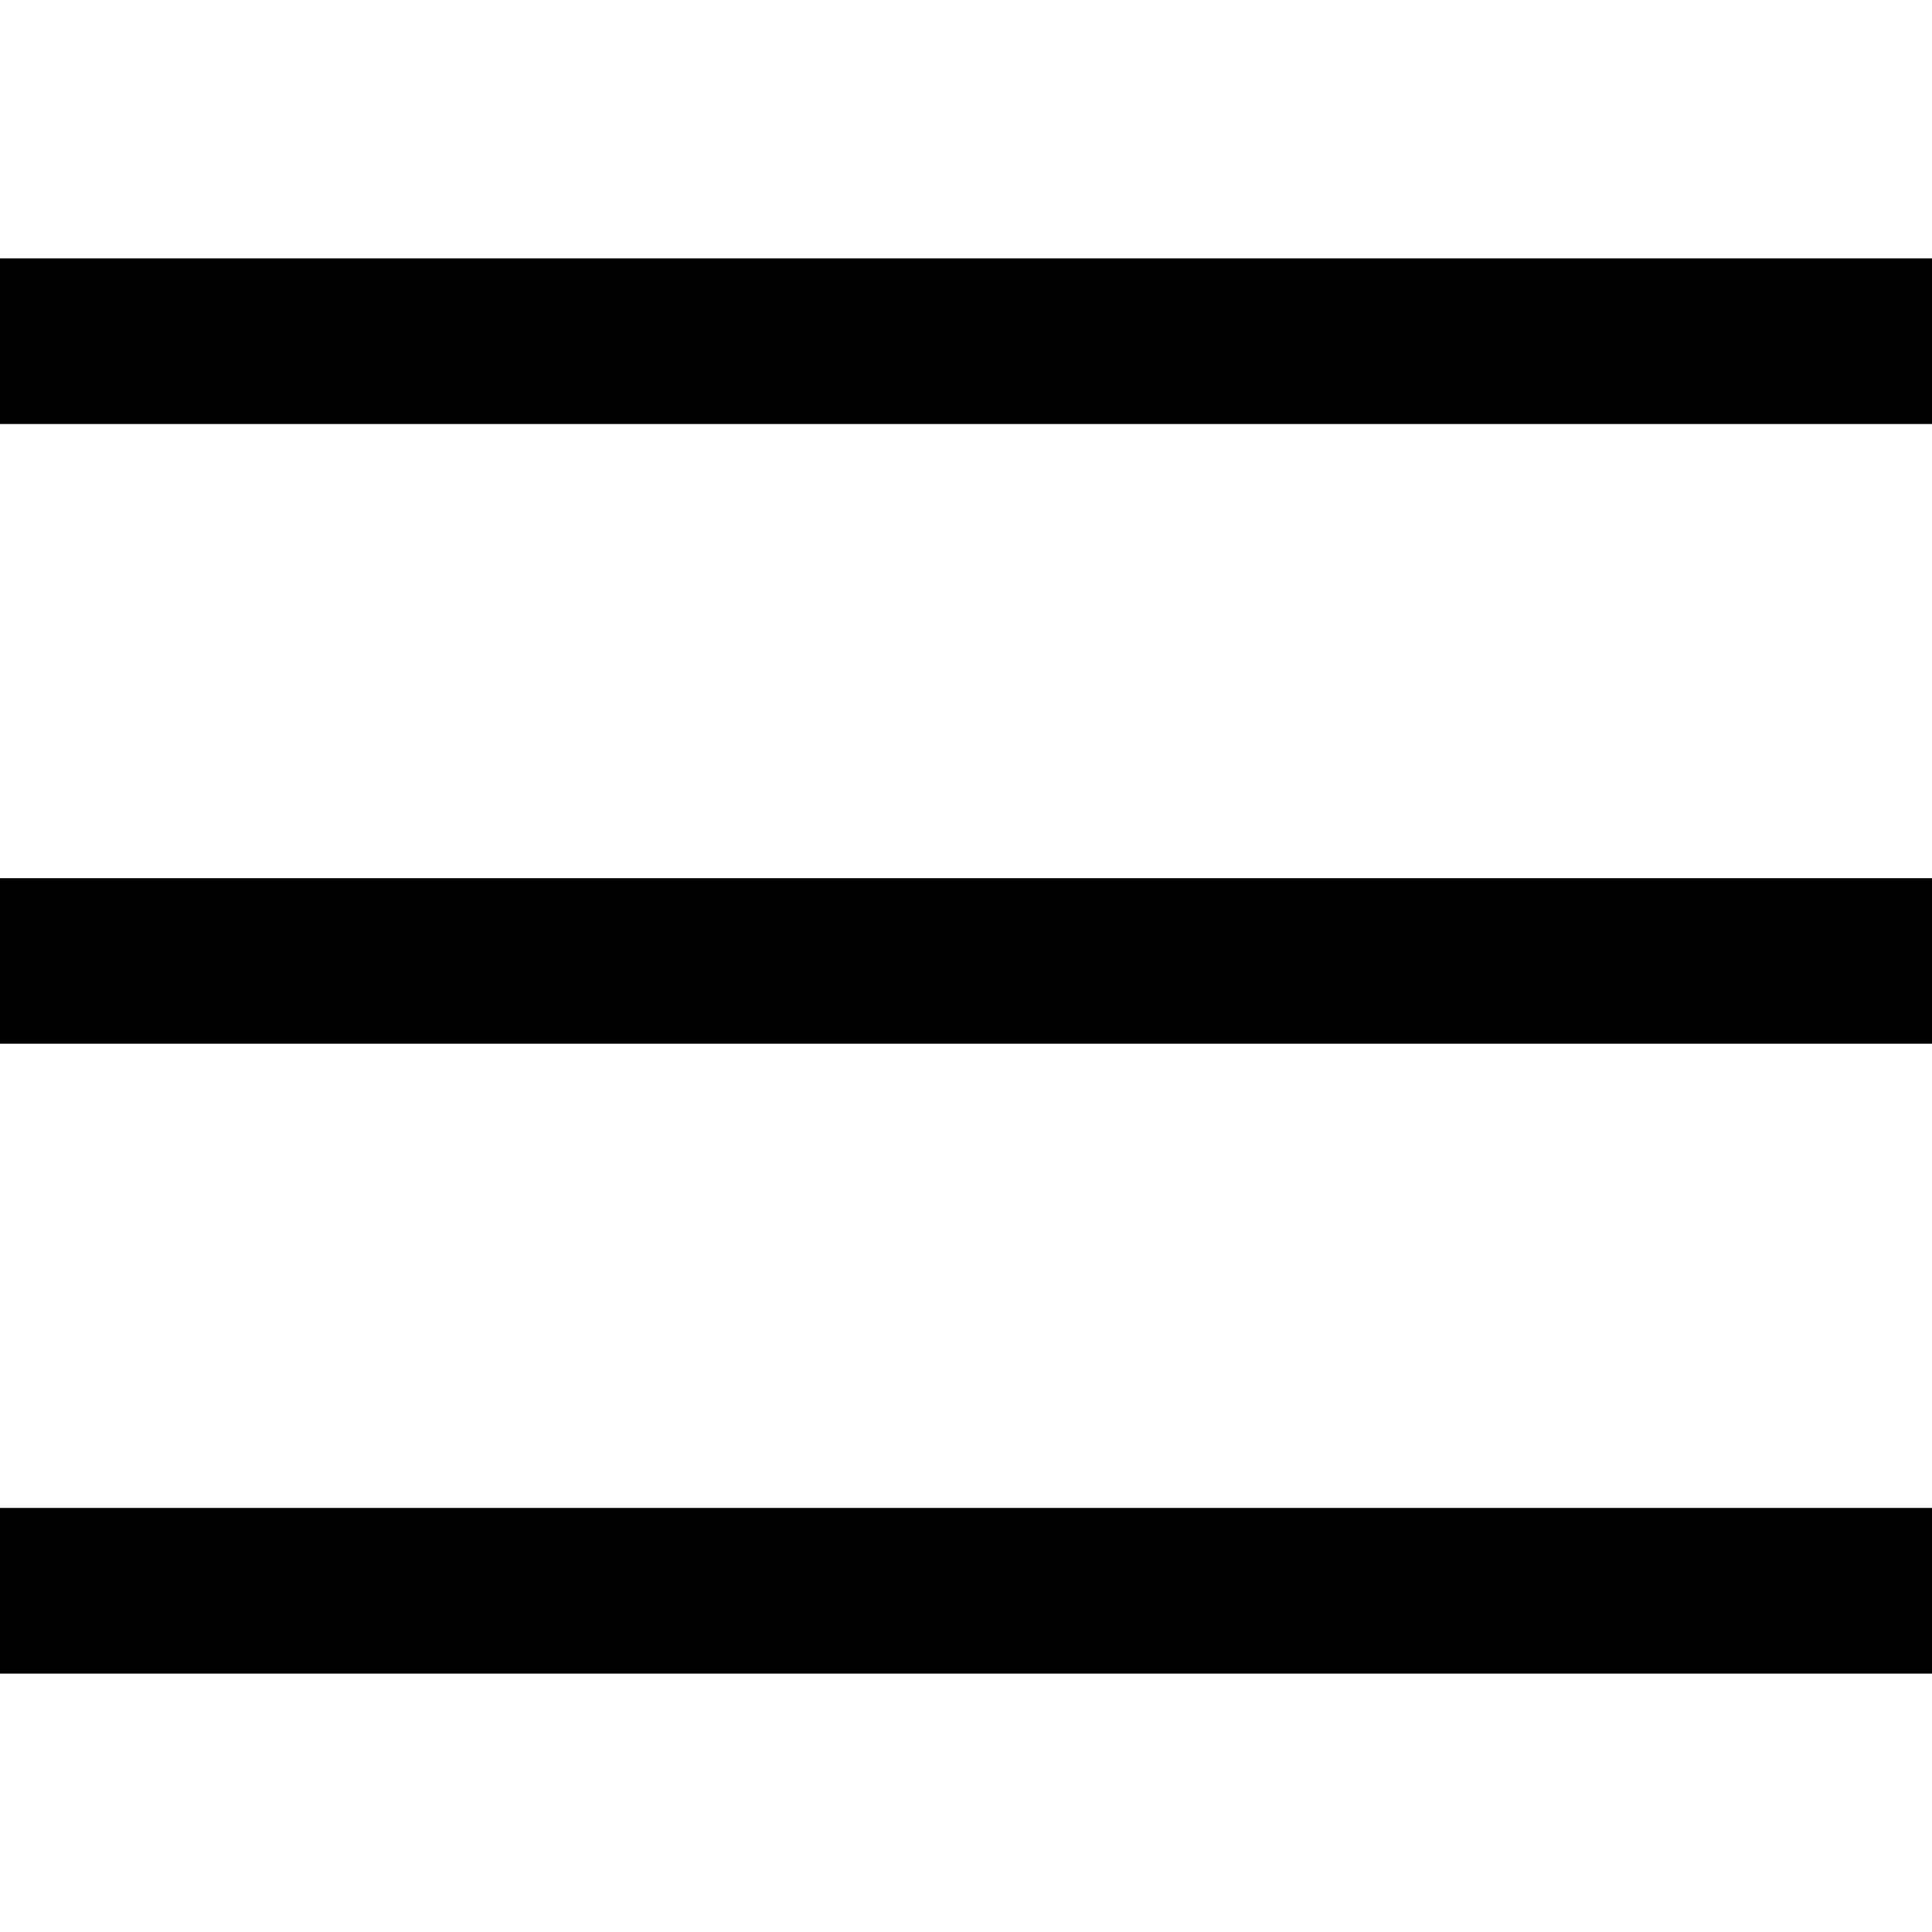
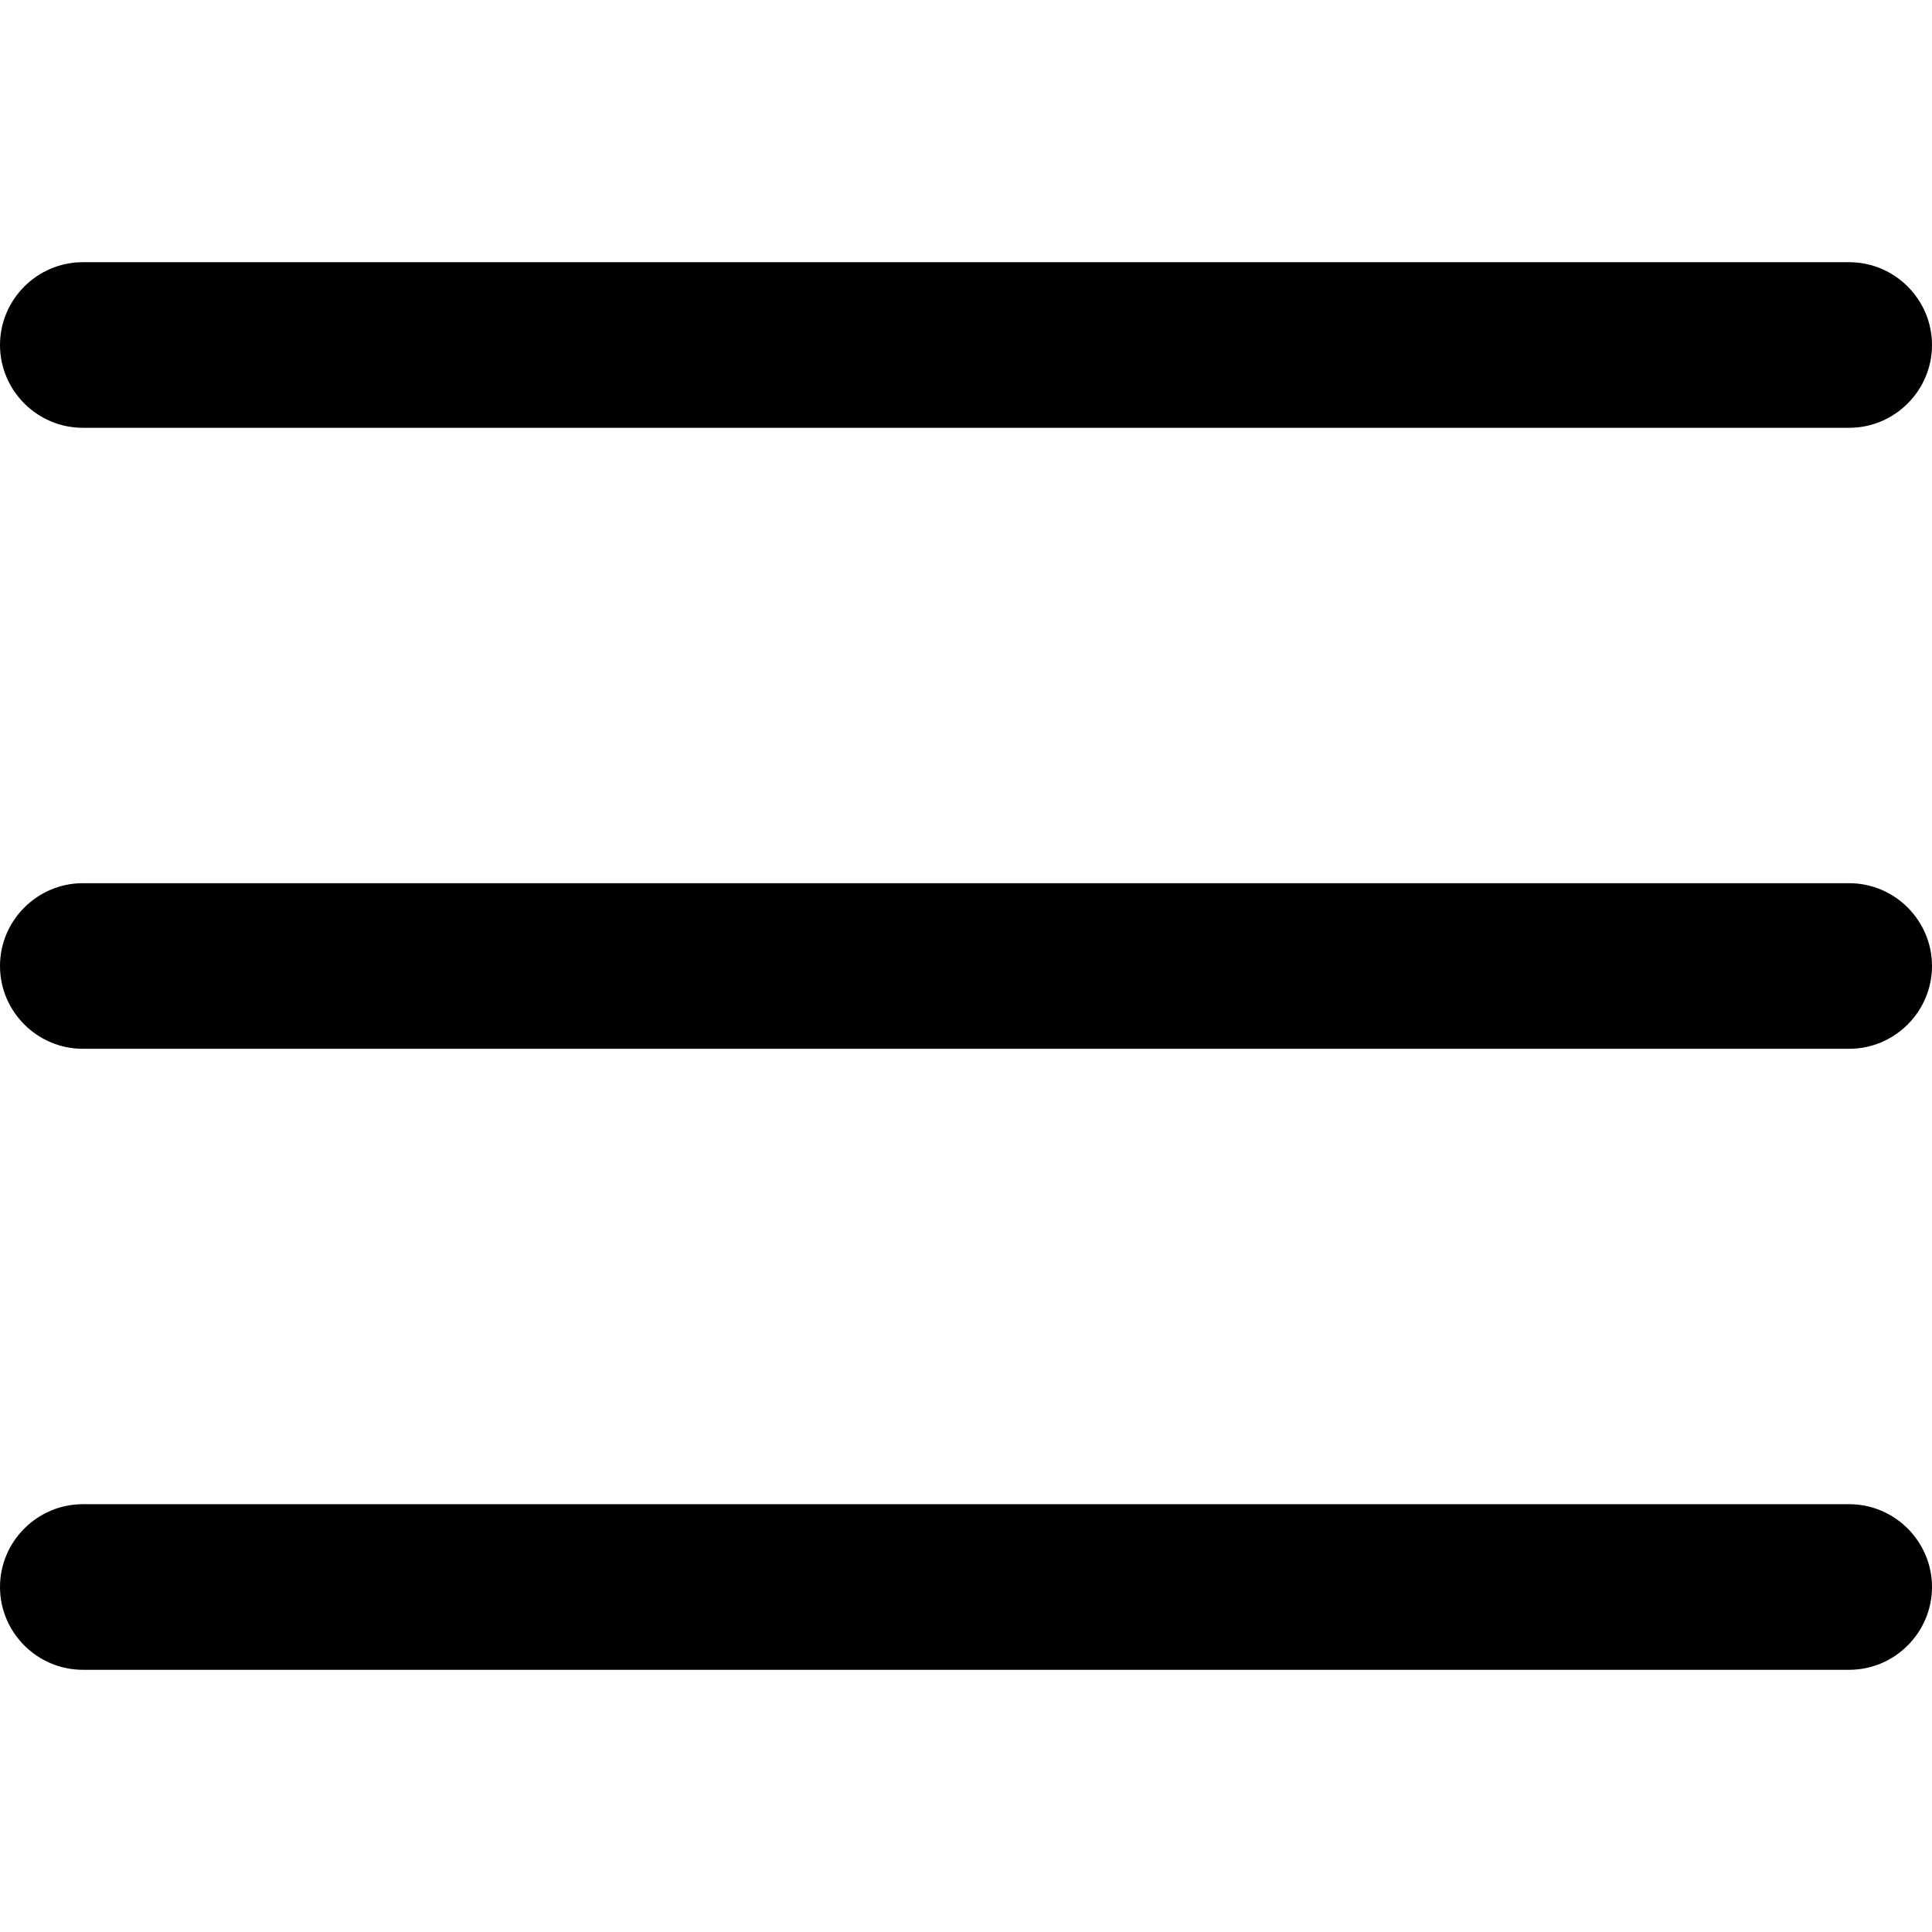
- <svg xmlns="http://www.w3.org/2000/svg" version="1.1" id="Capa_1" x="0px" y="0px" width="344.339px" height="344.339px" viewBox="0 0 344.339 344.339" style="enable-background:new 0 0 344.339 344.339;" xml:space="preserve">
+ <svg xmlns="http://www.w3.org/2000/svg" version="1.1" id="Capa_1" x="0px" y="0px" viewBox="0 0 396.667 396.667" style="enable-background:new 0 0 396.667 396.667;" xml:space="preserve">
  <g>
    <g>
-       <g>
-         <rect y="46.06" width="344.339" height="29.52" />
-       </g>
-       <g>
-         <rect y="156.506" width="344.339" height="29.52" />
-       </g>
-       <g>
-         <rect y="268.748" width="344.339" height="29.531" />
-       </g>
+       <path d="M17,87.833h362.667c9.35,0,17-7.65,17-17s-7.65-17-17-17H17c-9.35,0-17,7.65-17,17C0,80.183,7.65,87.833,17,87.833z" />
+       <path d="M17,215.333h362.667c9.35,0,17-7.65,17-17s-7.65-17-17-17H17c-9.35,0-17,7.65-17,17S7.65,215.333,17,215.333z" />
+       <path d="M17,342.833h362.667c9.35,0,17-7.65,17-17s-7.65-17-17-17H17c-9.35,0-17,7.65-17,17S7.65,342.833,17,342.833z" />
    </g>
  </g>
  <g>
</g>
  <g>
</g>
  <g>
</g>
  <g>
</g>
  <g>
</g>
  <g>
</g>
  <g>
</g>
  <g>
</g>
  <g>
</g>
  <g>
</g>
  <g>
</g>
  <g>
</g>
  <g>
</g>
  <g>
</g>
  <g>
</g>
</svg>
